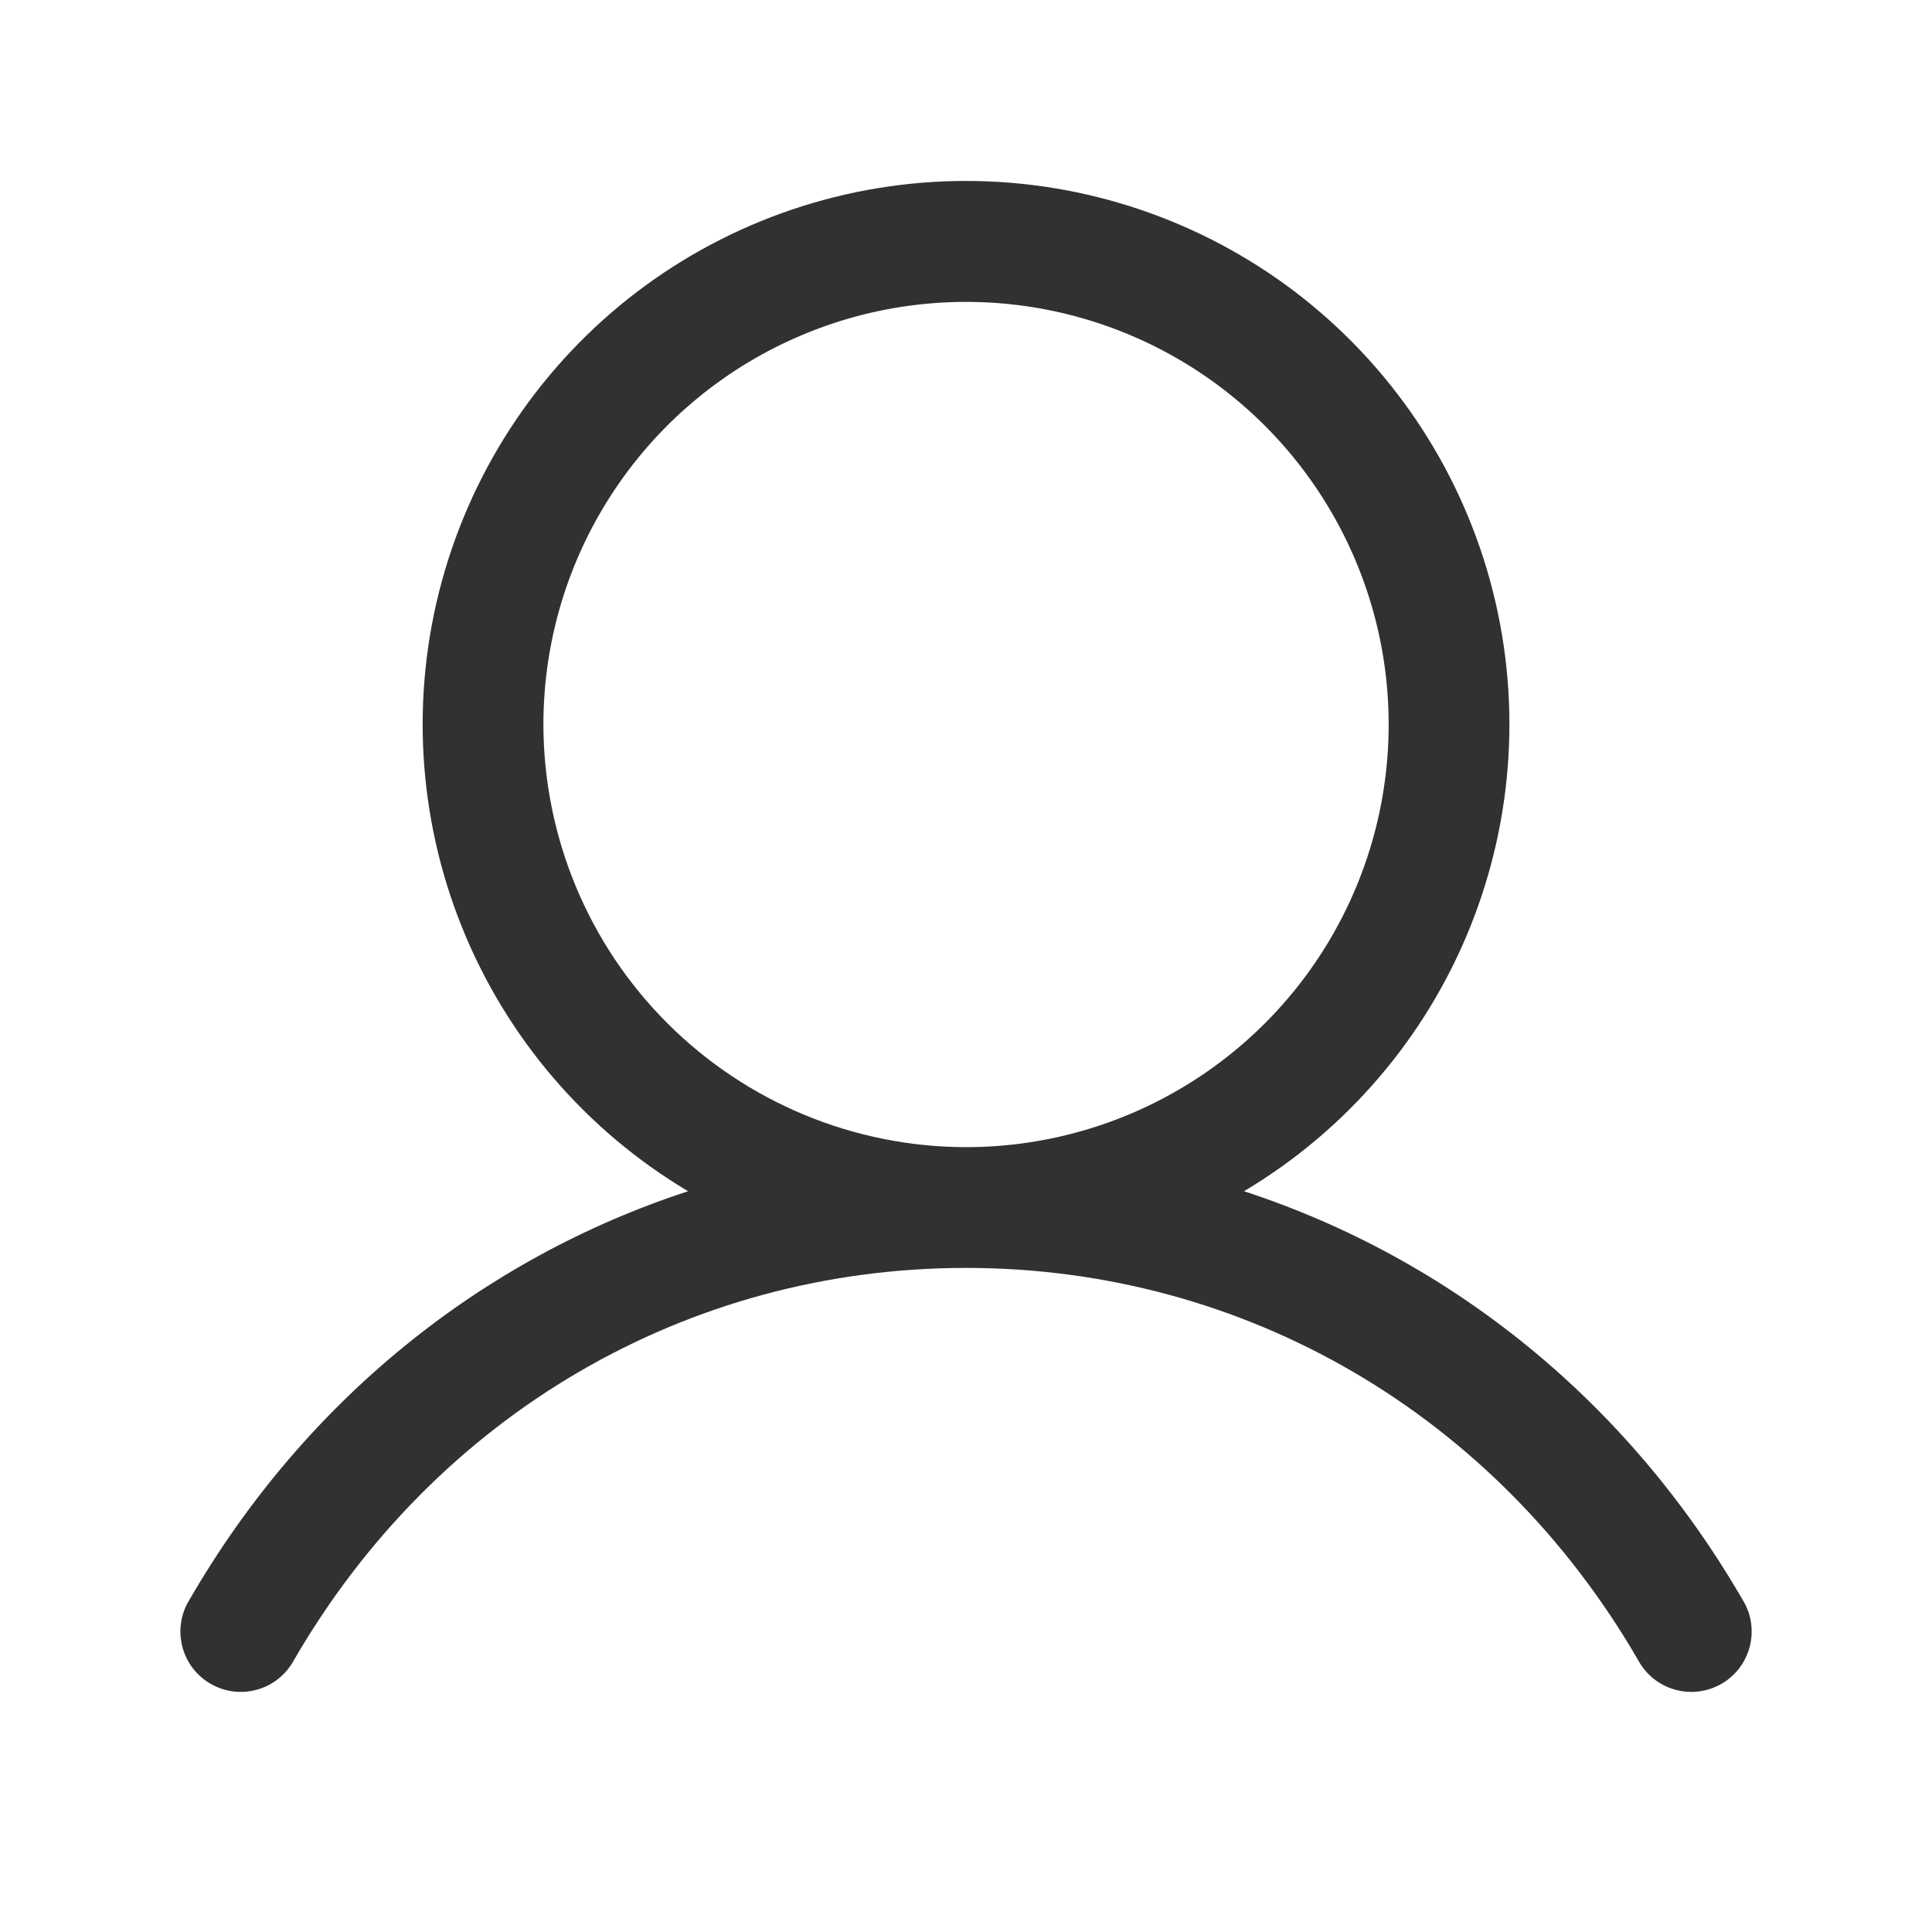
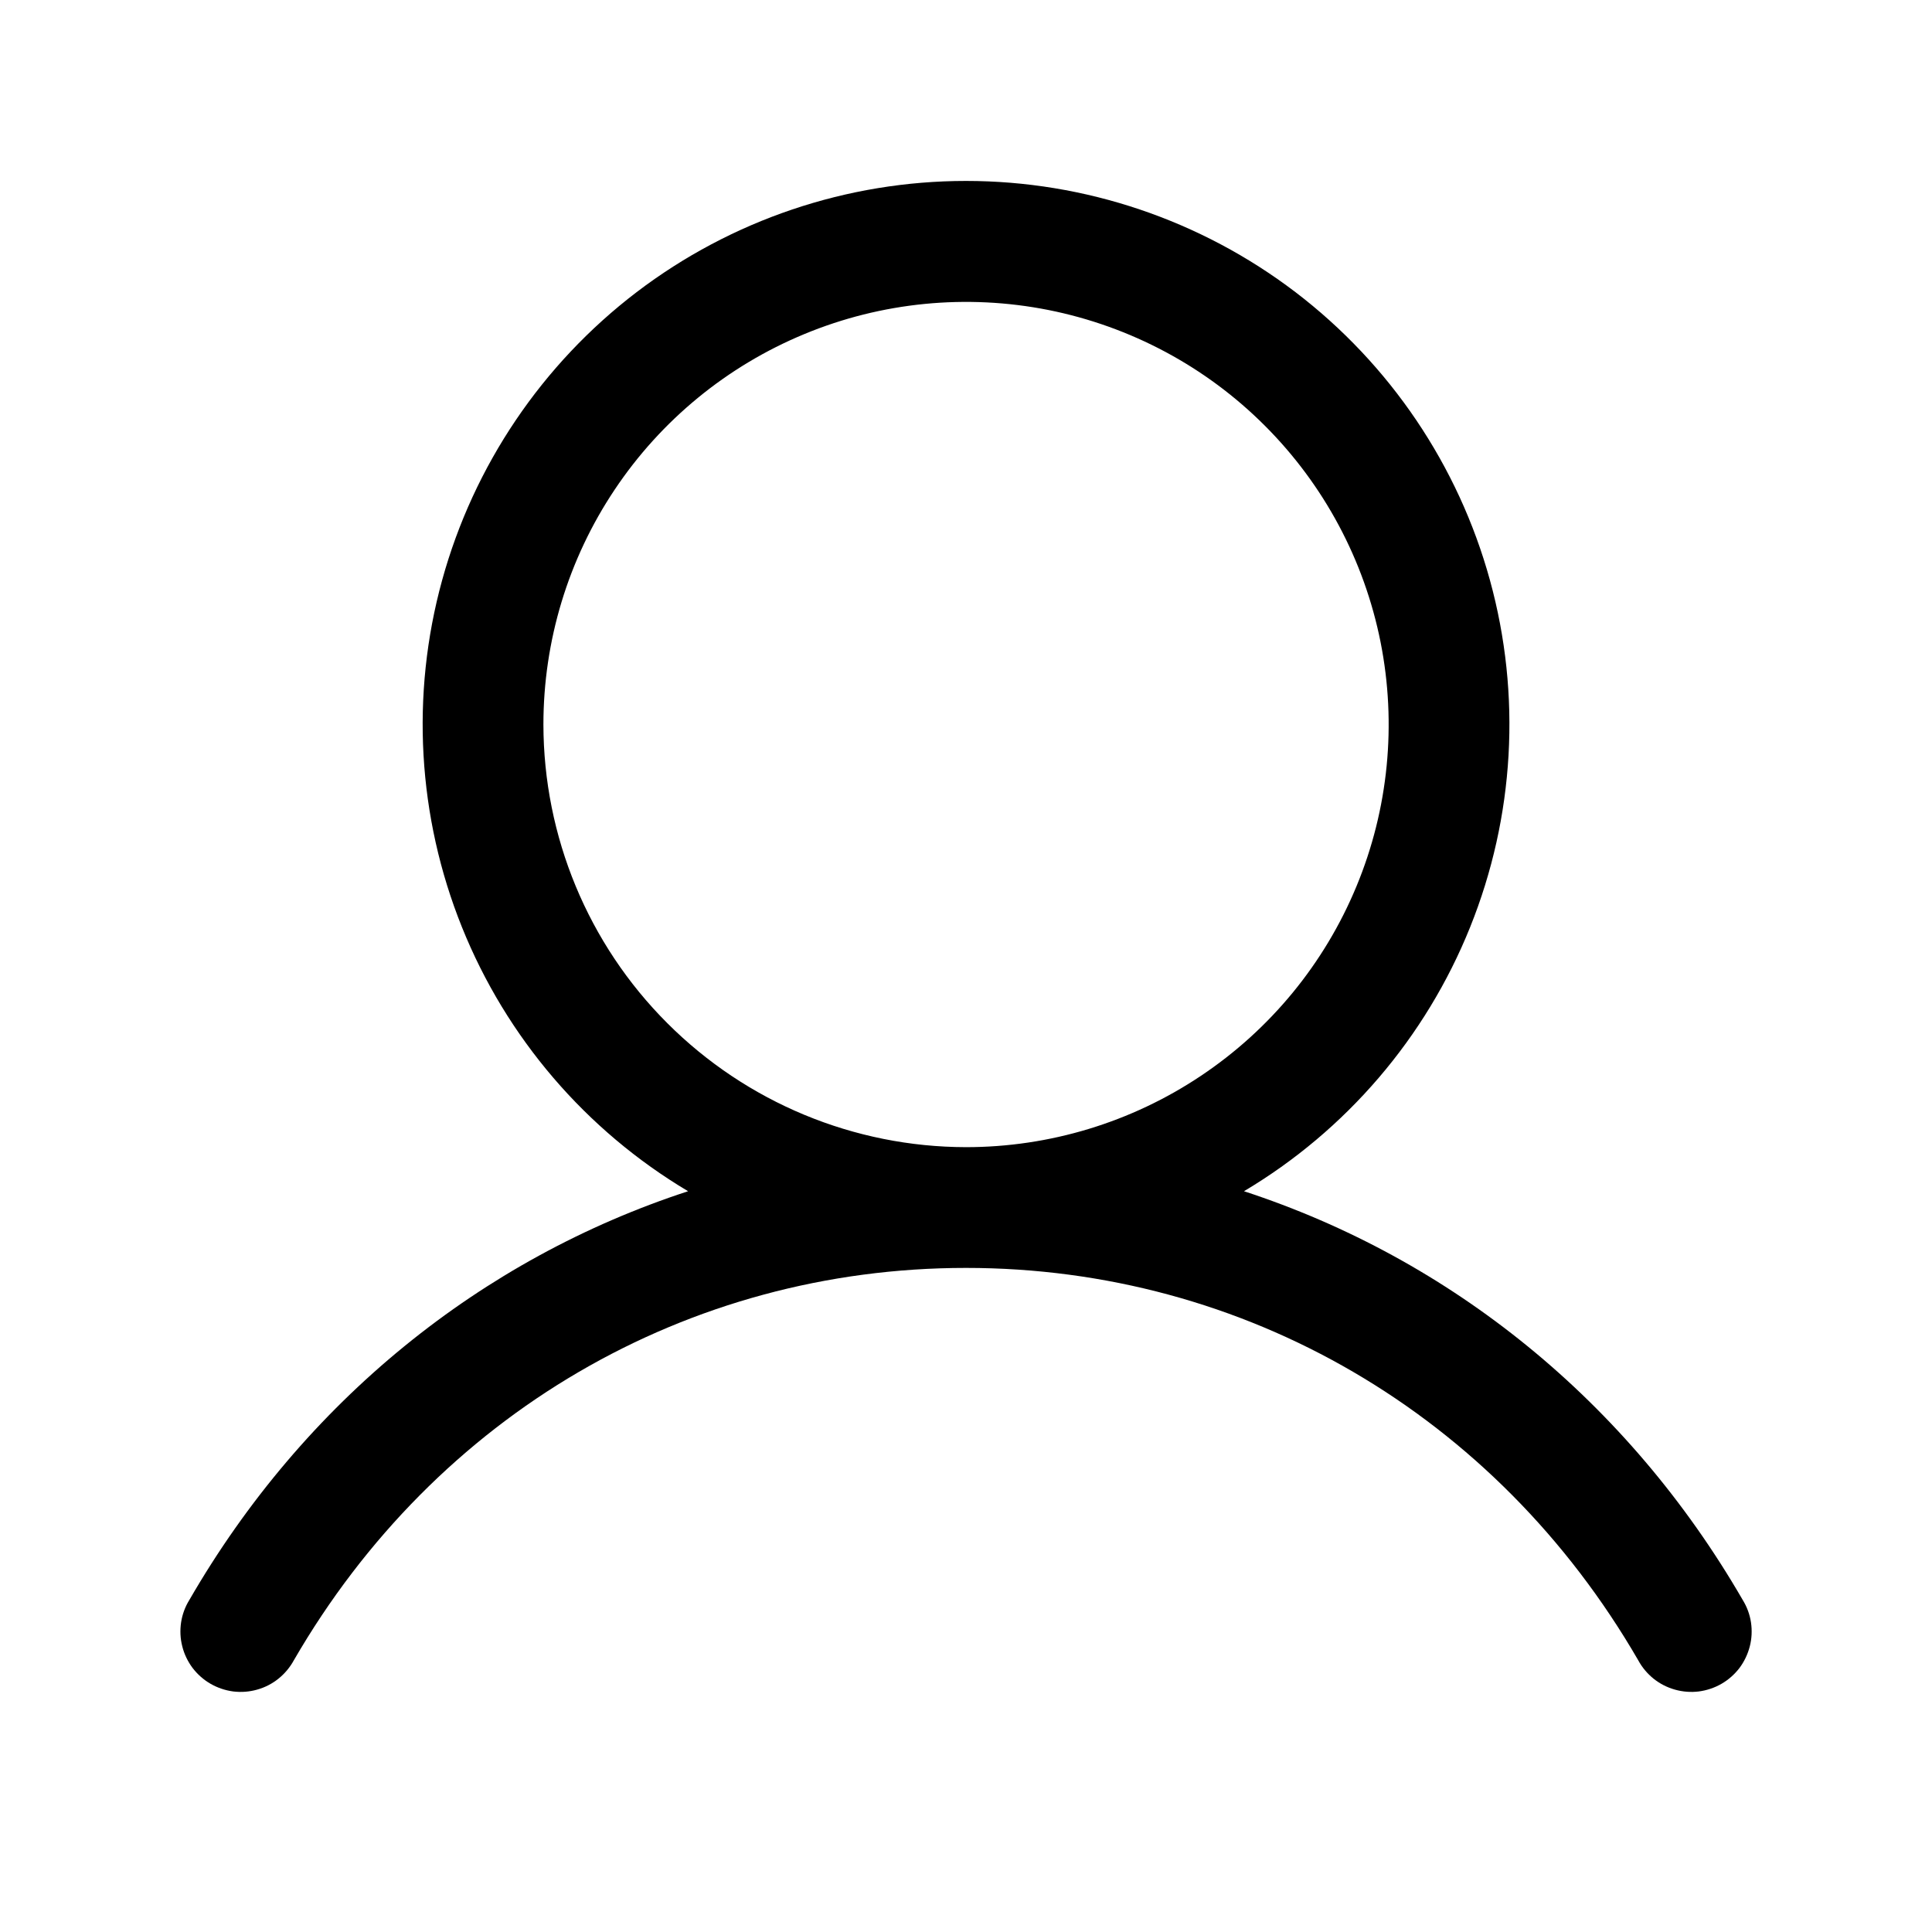
<svg xmlns="http://www.w3.org/2000/svg" width="26" height="26" viewBox="0 0 26 26" fill="none">
-   <path d="M23.453 21.532C21.906 18.857 19.523 16.94 16.741 16.031C18.117 15.212 19.186 13.964 19.784 12.478C20.382 10.992 20.476 9.352 20.051 7.808C19.626 6.264 18.706 4.902 17.433 3.931C16.159 2.961 14.602 2.435 13 2.435C11.399 2.435 9.842 2.961 8.568 3.931C7.295 4.902 6.375 6.264 5.95 7.808C5.525 9.352 5.619 10.992 6.217 12.478C6.815 13.964 7.884 15.212 9.26 16.031C6.478 16.939 4.094 18.856 2.548 21.532C2.491 21.624 2.453 21.727 2.437 21.834C2.421 21.942 2.426 22.051 2.453 22.156C2.479 22.261 2.527 22.36 2.592 22.447C2.658 22.533 2.74 22.606 2.834 22.66C2.928 22.714 3.032 22.749 3.139 22.763C3.247 22.776 3.356 22.768 3.461 22.738C3.565 22.709 3.663 22.659 3.747 22.591C3.832 22.523 3.902 22.439 3.954 22.344C5.868 19.037 9.25 17.063 13 17.063C16.751 17.063 20.133 19.037 22.047 22.344C22.098 22.439 22.169 22.523 22.253 22.591C22.338 22.659 22.436 22.709 22.54 22.738C22.645 22.768 22.754 22.776 22.861 22.763C22.969 22.749 23.073 22.714 23.167 22.66C23.261 22.606 23.343 22.533 23.409 22.447C23.474 22.36 23.521 22.261 23.548 22.156C23.575 22.051 23.58 21.942 23.564 21.834C23.548 21.727 23.51 21.624 23.453 21.532ZM7.313 9.75C7.313 8.625 7.646 7.526 8.271 6.591C8.896 5.655 9.785 4.926 10.824 4.496C11.863 4.065 13.007 3.953 14.11 4.172C15.213 4.392 16.227 4.933 17.022 5.729C17.817 6.524 18.359 7.537 18.579 8.641C18.798 9.744 18.686 10.888 18.255 11.927C17.825 12.966 17.096 13.854 16.16 14.479C15.225 15.104 14.125 15.438 13 15.438C11.492 15.436 10.047 14.836 8.981 13.77C7.914 12.704 7.315 11.258 7.313 9.75Z" fill="#313131" />
+   <path d="M23.453 21.532C21.906 18.857 19.523 16.94 16.741 16.031C18.117 15.212 19.186 13.964 19.784 12.478C20.382 10.992 20.476 9.352 20.051 7.808C19.626 6.264 18.706 4.902 17.433 3.931C16.159 2.961 14.602 2.435 13 2.435C11.399 2.435 9.842 2.961 8.568 3.931C7.295 4.902 6.375 6.264 5.95 7.808C5.525 9.352 5.619 10.992 6.217 12.478C6.815 13.964 7.884 15.212 9.26 16.031C6.478 16.939 4.094 18.856 2.548 21.532C2.491 21.624 2.453 21.727 2.437 21.834C2.421 21.942 2.426 22.051 2.453 22.156C2.479 22.261 2.527 22.36 2.592 22.447C2.658 22.533 2.74 22.606 2.834 22.66C2.928 22.714 3.032 22.749 3.139 22.763C3.247 22.776 3.356 22.768 3.461 22.738C3.565 22.709 3.663 22.659 3.747 22.591C3.832 22.523 3.902 22.439 3.954 22.344C5.868 19.037 9.25 17.063 13 17.063C16.751 17.063 20.133 19.037 22.047 22.344C22.098 22.439 22.169 22.523 22.253 22.591C22.338 22.659 22.436 22.709 22.54 22.738C22.645 22.768 22.754 22.776 22.861 22.763C22.969 22.749 23.073 22.714 23.167 22.66C23.261 22.606 23.343 22.533 23.409 22.447C23.474 22.36 23.521 22.261 23.548 22.156C23.575 22.051 23.58 21.942 23.564 21.834C23.548 21.727 23.51 21.624 23.453 21.532ZM7.313 9.75C7.313 8.625 7.646 7.526 8.271 6.591C8.896 5.655 9.785 4.926 10.824 4.496C11.863 4.065 13.007 3.953 14.11 4.172C15.213 4.392 16.227 4.933 17.022 5.729C17.817 6.524 18.359 7.537 18.579 8.641C18.798 9.744 18.686 10.888 18.255 11.927C17.825 12.966 17.096 13.854 16.16 14.479C15.225 15.104 14.125 15.438 13 15.438C11.492 15.436 10.047 14.836 8.981 13.77C7.914 12.704 7.315 11.258 7.313 9.75Z" fill="currentColor" />
</svg>
